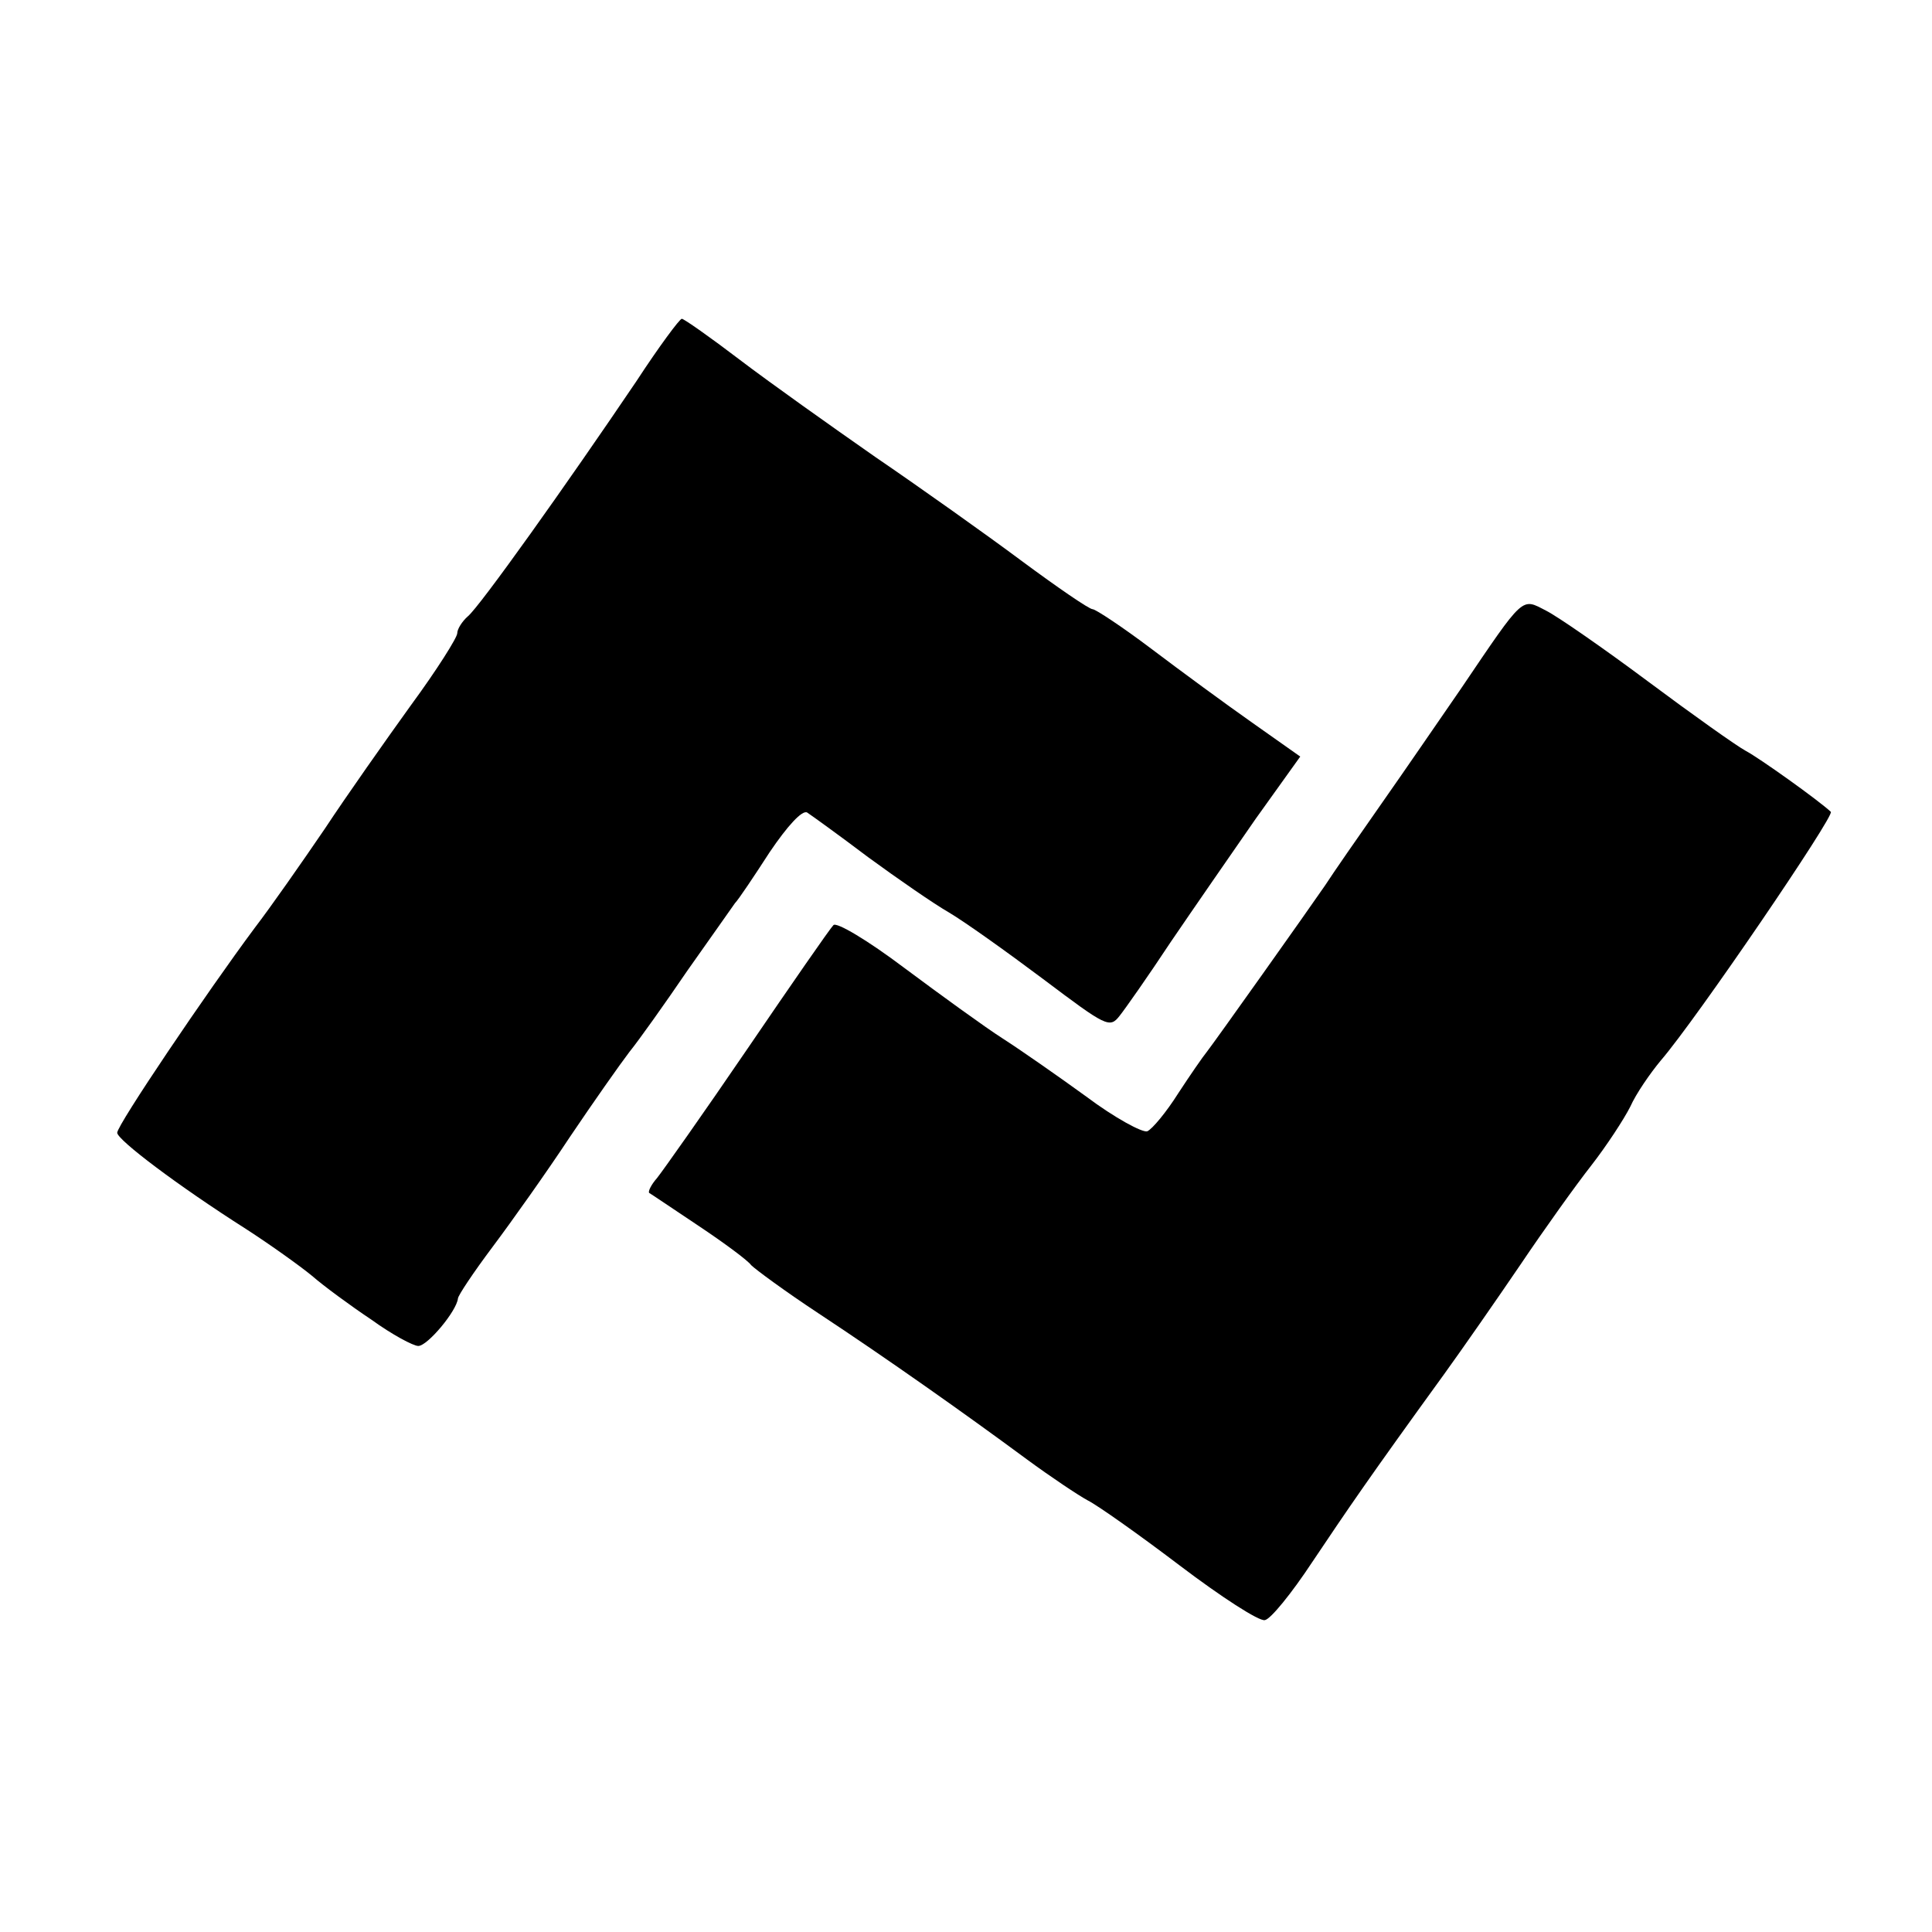
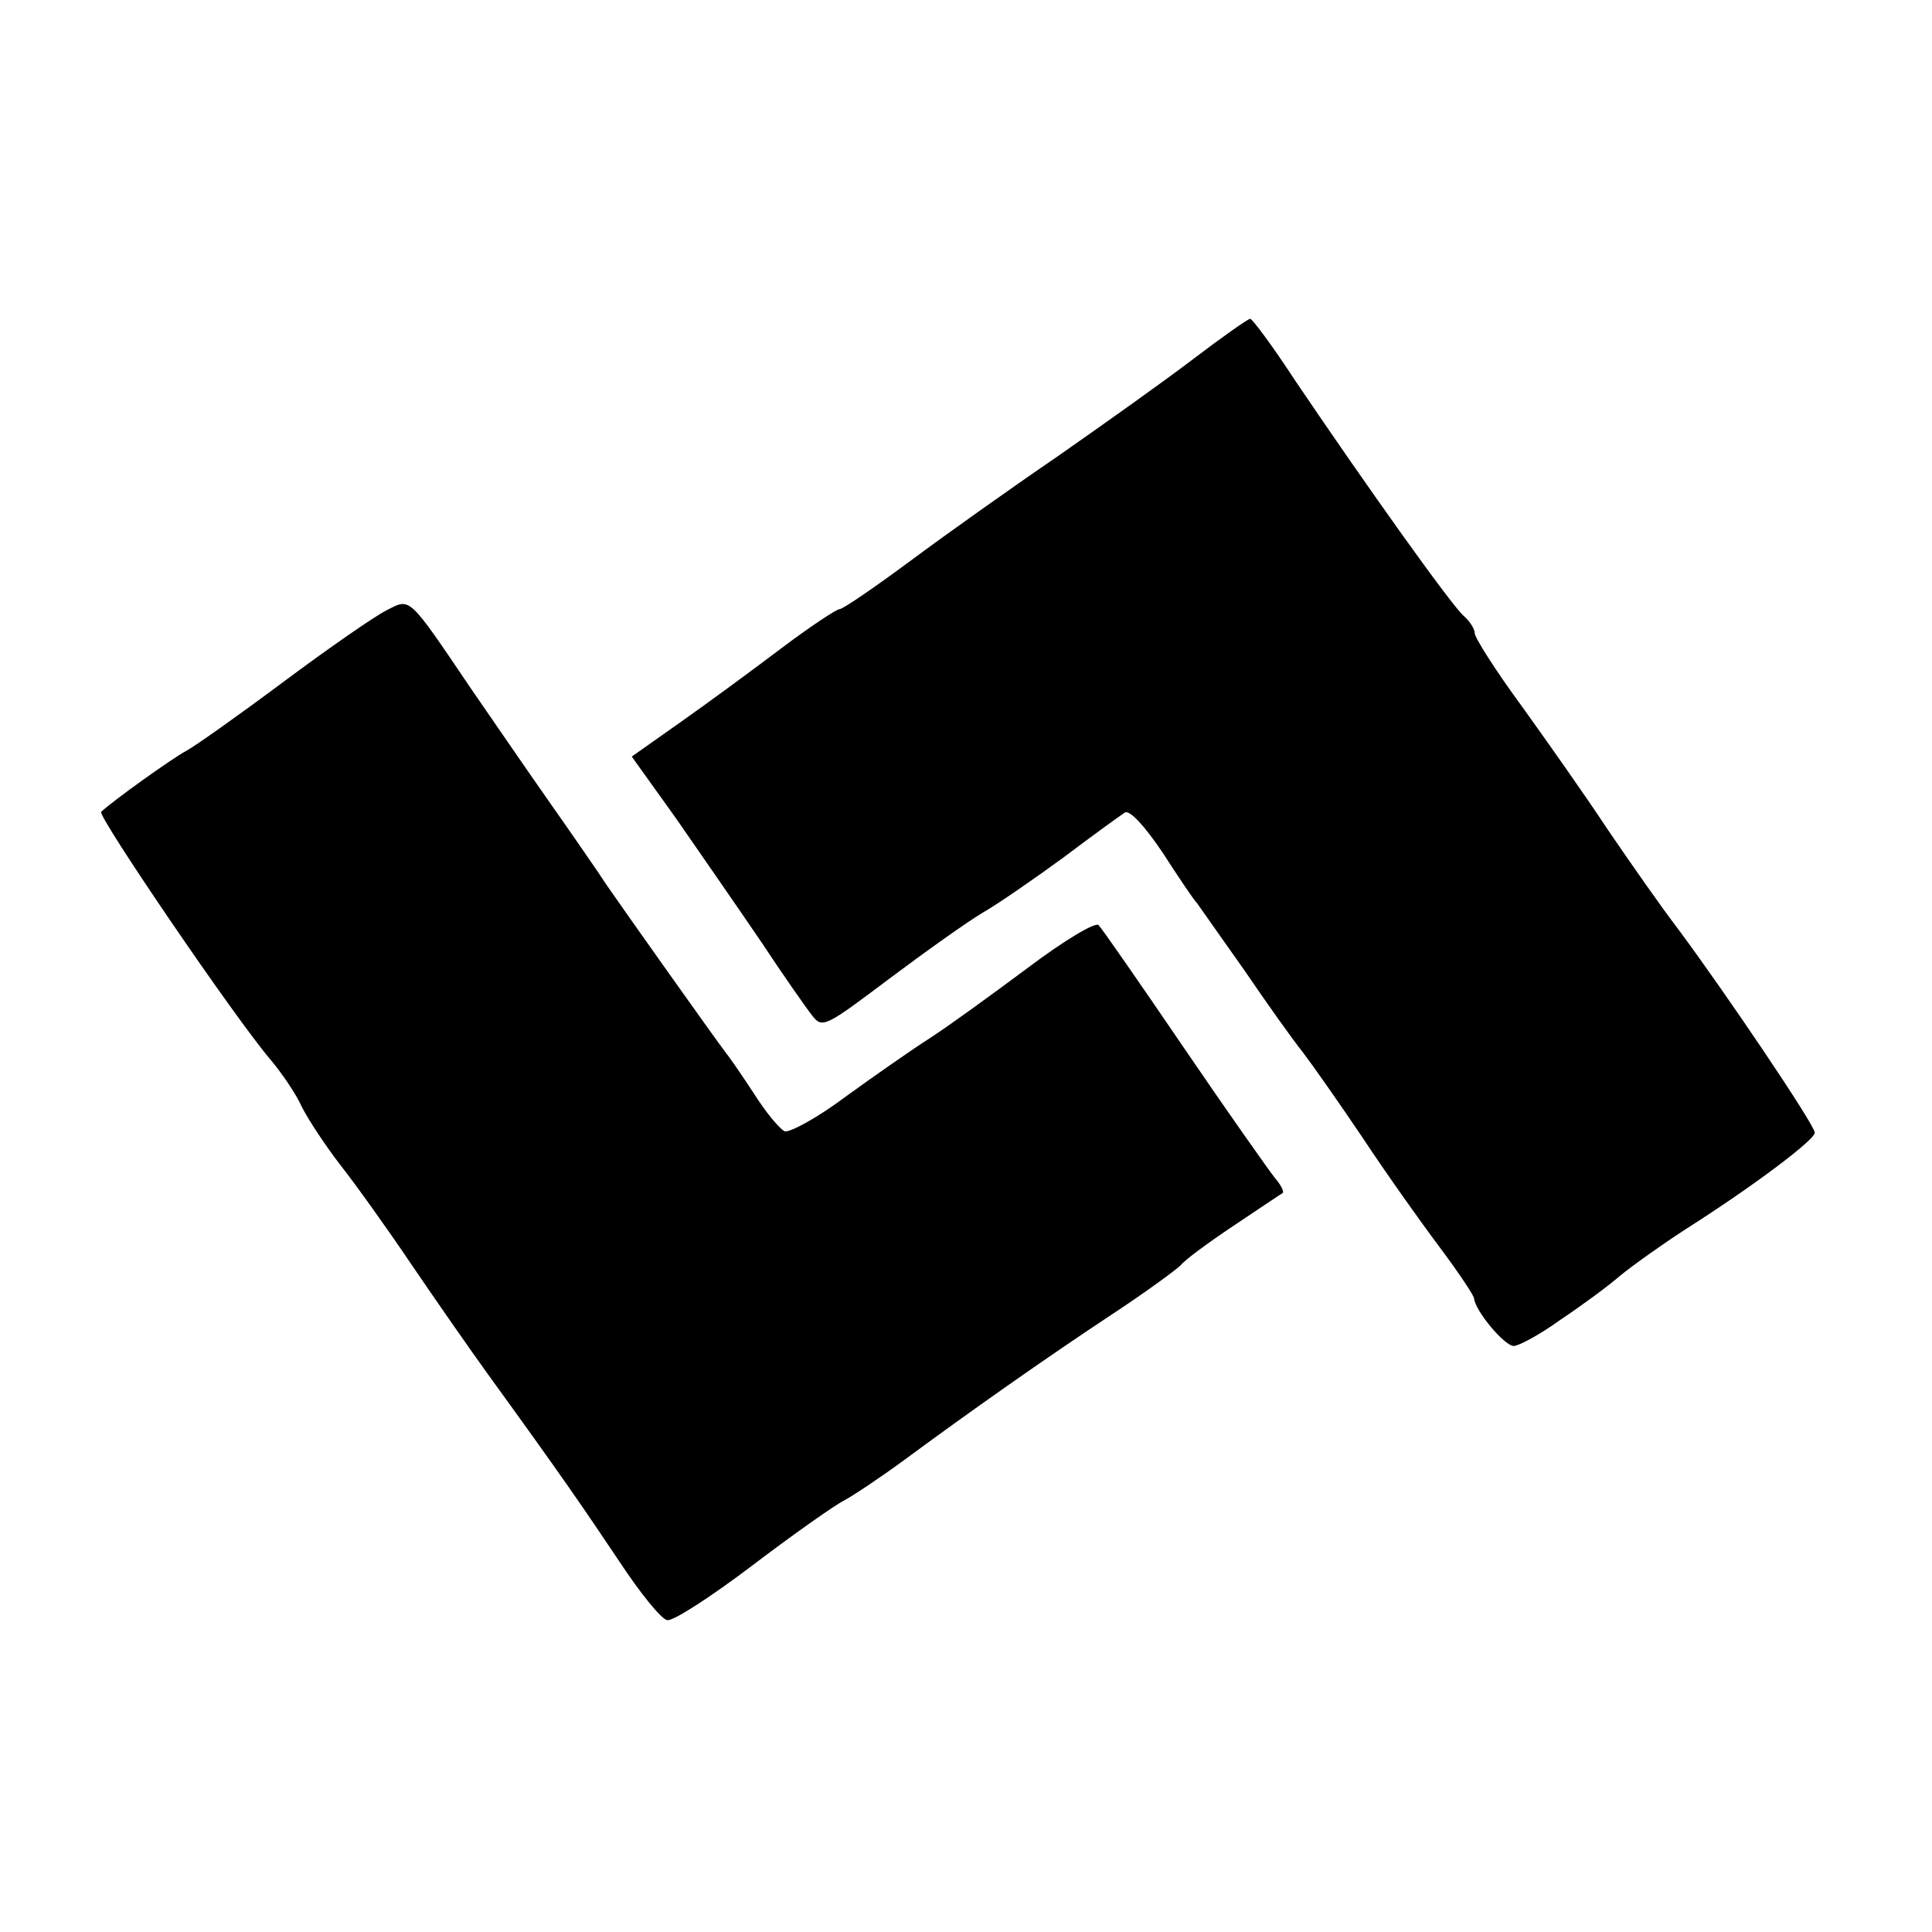
<svg xmlns="http://www.w3.org/2000/svg" version="1.0" width="200" height="200" viewBox="0 0 600 100" preserveAspectRatio="xMidYMid meet">
-   <g transform="translate(-430, -360) scale(0.22)" fill="#000000" stroke="none">
+   <g transform="translate(1030, -360) scale(-0.22, 0.22)" fill="#000000" stroke="none">
    <path d="M3620 2710 c-58 -44 -116 -85 -130 -92 -13 -7 -52 -33 -86 -58 -88 -65 -197 -142 -294 -206 -47 -31 -89 -62 -95 -68 -5 -7 -39 -32 -75 -56 -36 -24 -67 -45 -69 -46 -2 -2 3 -12 11 -21 8 -10 66 -92 128 -183 62 -91 116 -169 121 -174 4 -5 48 21 101 61 51 38 113 83 138 99 25 16 78 53 118 82 40 30 79 51 86 49 7 -3 27 -27 44 -54 17 -26 35 -52 40 -58 11 -14 143 -200 167 -235 11 -17 47 -69 80 -116 33 -47 83 -120 112 -162 90 -133 85 -128 120 -110 16 8 81 53 144 100 63 47 125 91 138 98 19 10 103 70 120 86 6 5 -190 293 -240 351 -15 18 -35 47 -43 65 -9 18 -34 56 -55 83 -22 28 -67 91 -100 140 -34 50 -82 119 -108 155 -108 149 -135 189 -186 265 -29 44 -59 81 -67 82 -8 2 -62 -33 -120 -77z" />
    <path d="M2479 2363 c-30 -20 -68 -48 -84 -62 -17 -14 -59 -44 -93 -66 -96 -61 -182 -126 -182 -136 0 -11 127 -199 194 -289 23 -30 67 -93 99 -140 31 -47 86 -125 122 -175 36 -49 65 -95 65 -101 0 -6 7 -17 15 -24 17 -14 140 -187 238 -332 32 -49 61 -88 64 -88 3 0 40 26 82 58 42 32 128 93 191 137 63 43 156 109 207 147 50 37 95 68 100 68 4 0 42 25 83 56 41 31 105 78 142 104 l68 48 -63 88 c-34 49 -88 127 -120 174 -31 47 -64 94 -72 104 -14 18 -19 15 -108 -52 -52 -39 -111 -81 -133 -94 -21 -12 -73 -48 -114 -78 -41 -31 -80 -59 -86 -63 -7 -4 -28 19 -53 56 -22 34 -44 67 -49 72 -4 6 -34 48 -67 95 -32 47 -69 99 -82 115 -13 17 -51 71 -84 120 -33 50 -82 119 -109 155 -27 36 -49 69 -49 73 -2 18 -43 67 -56 67 -7 0 -37 -16 -66 -37z" />
  </g>
</svg>
